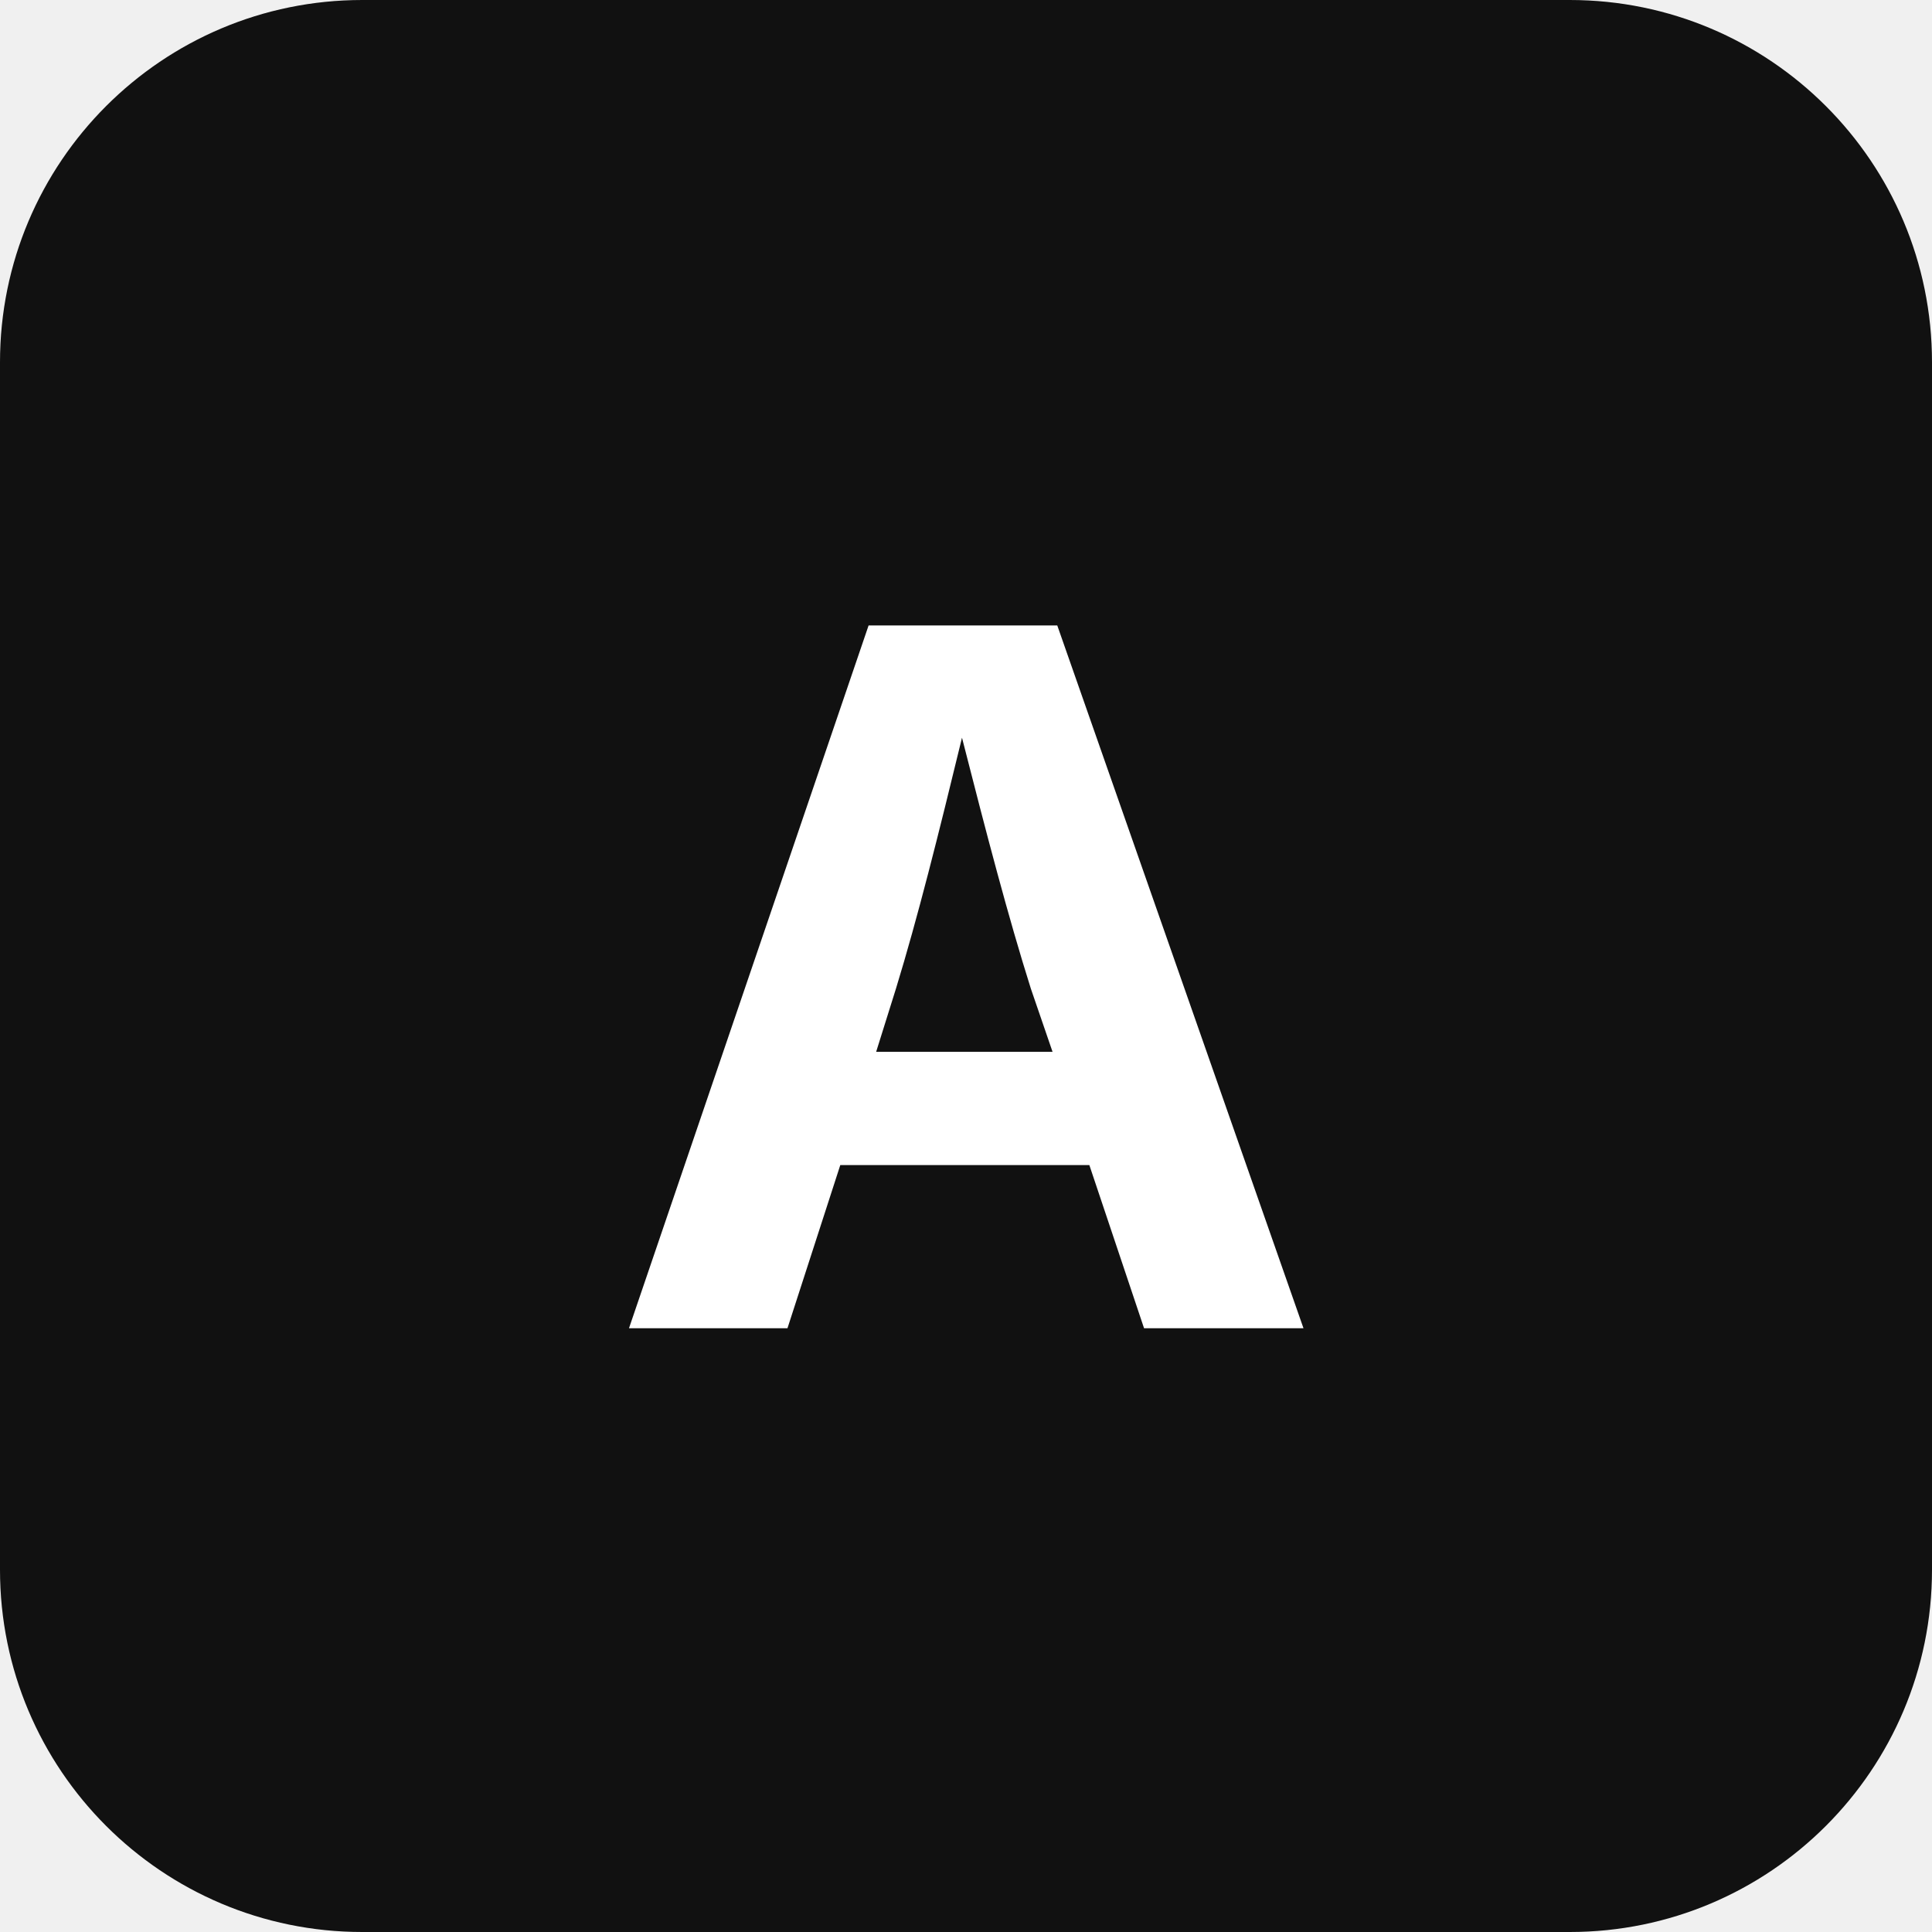
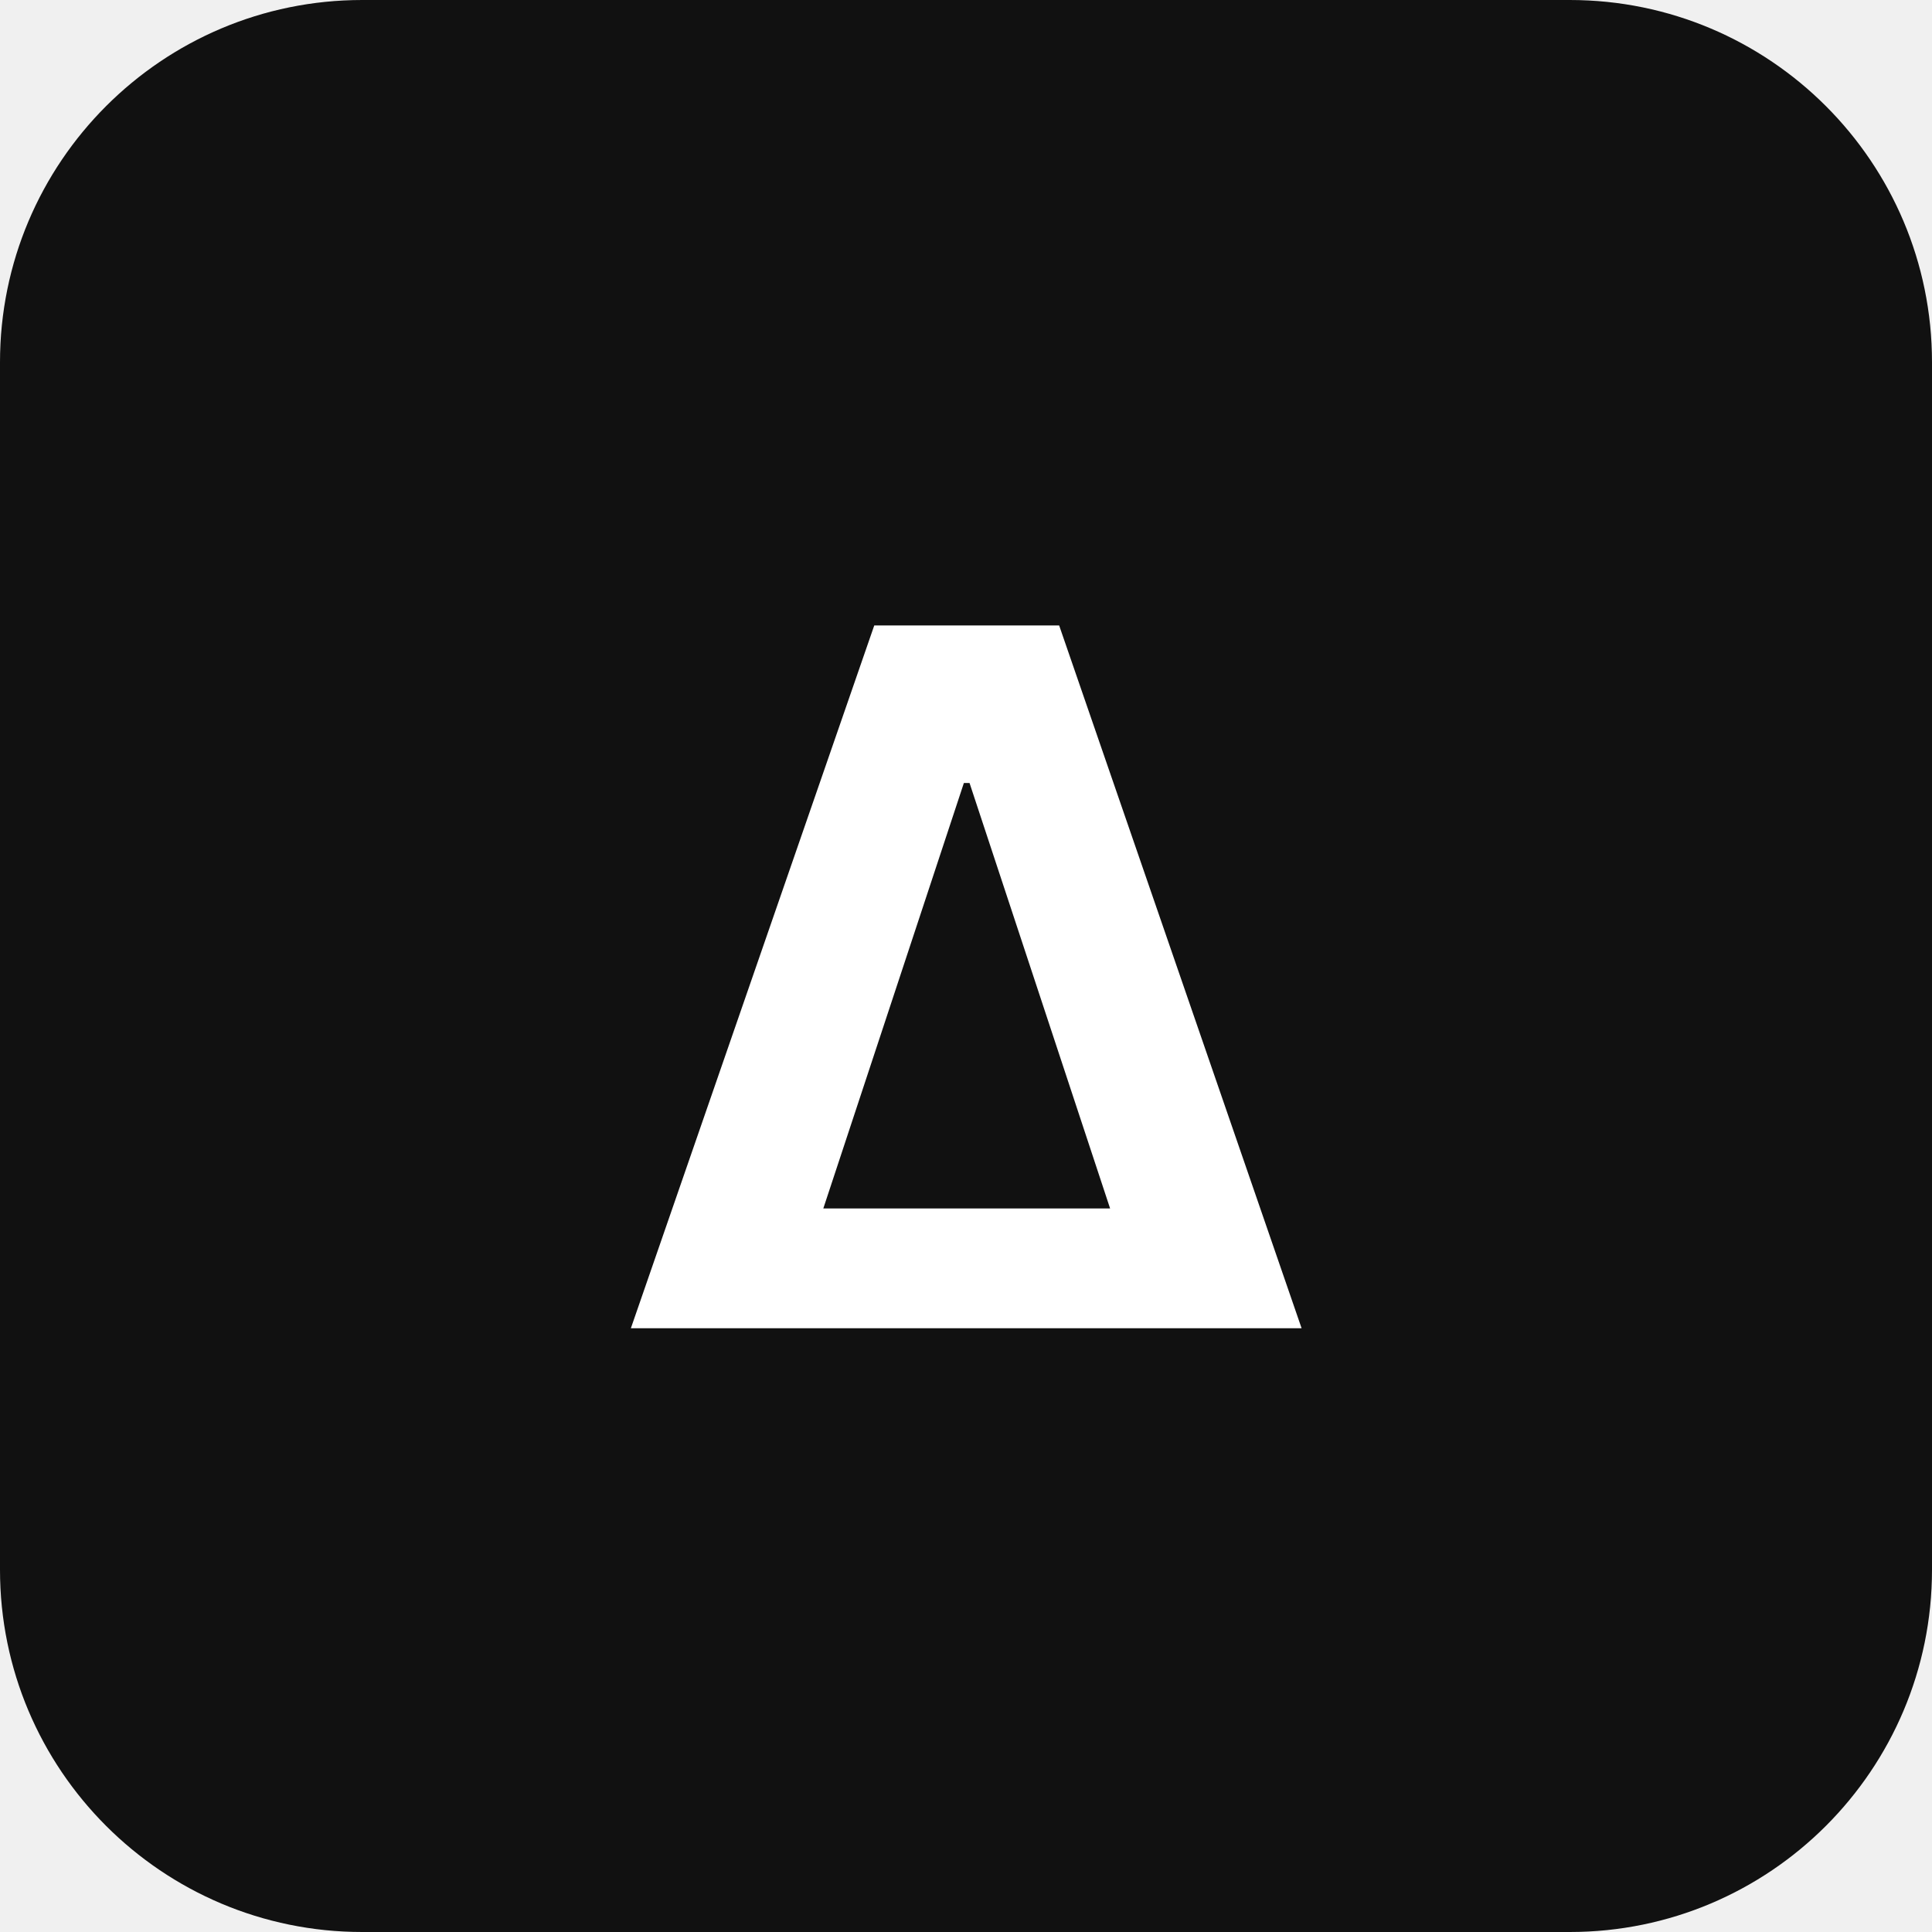
<svg xmlns="http://www.w3.org/2000/svg" viewBox="0 0 32 32" fill="none">
  <rect width="32" height="32" rx="6" fill="#111" />
-   <text x="16" y="22" text-anchor="middle" font-family="system-ui,-apple-system,sans-serif" font-size="16" font-weight="700" fill="#fff">A</text>
+   <text x="16" y="22" text-anchor="middle" font-family="system-ui,-apple-system,sans-serif" font-size="16" font-weight="700" fill="#fff">Δ</text>
</svg>
